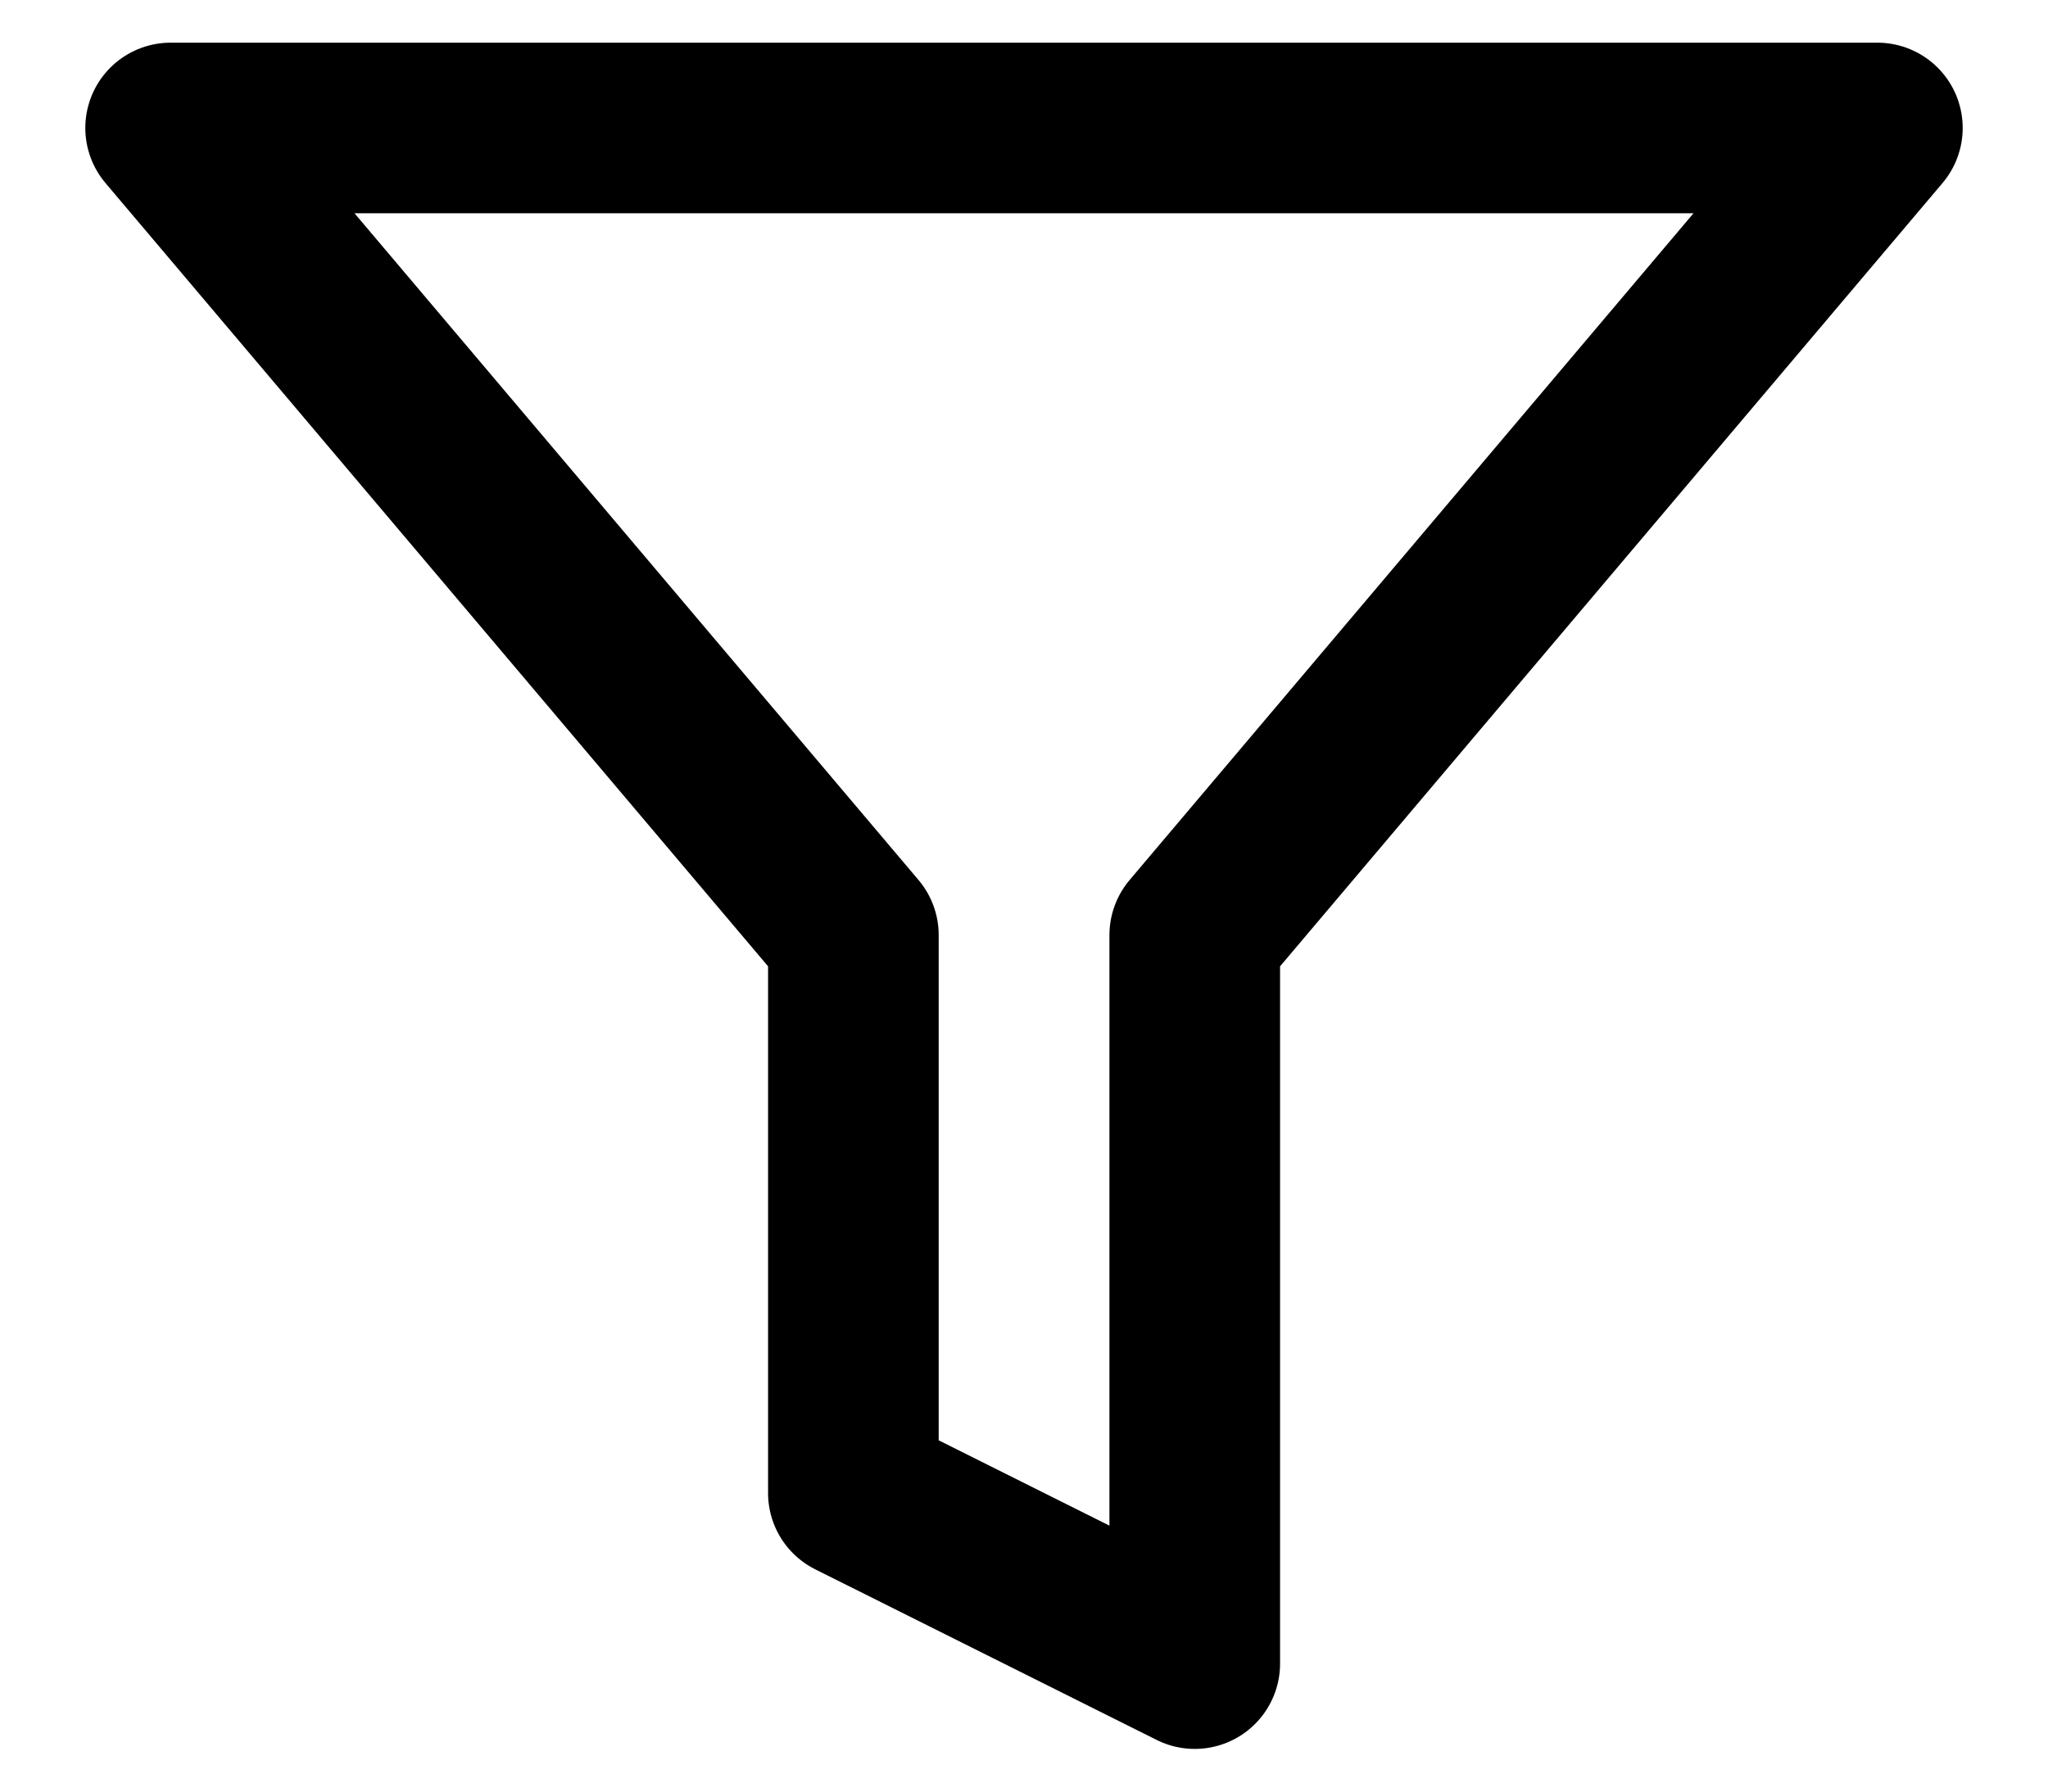
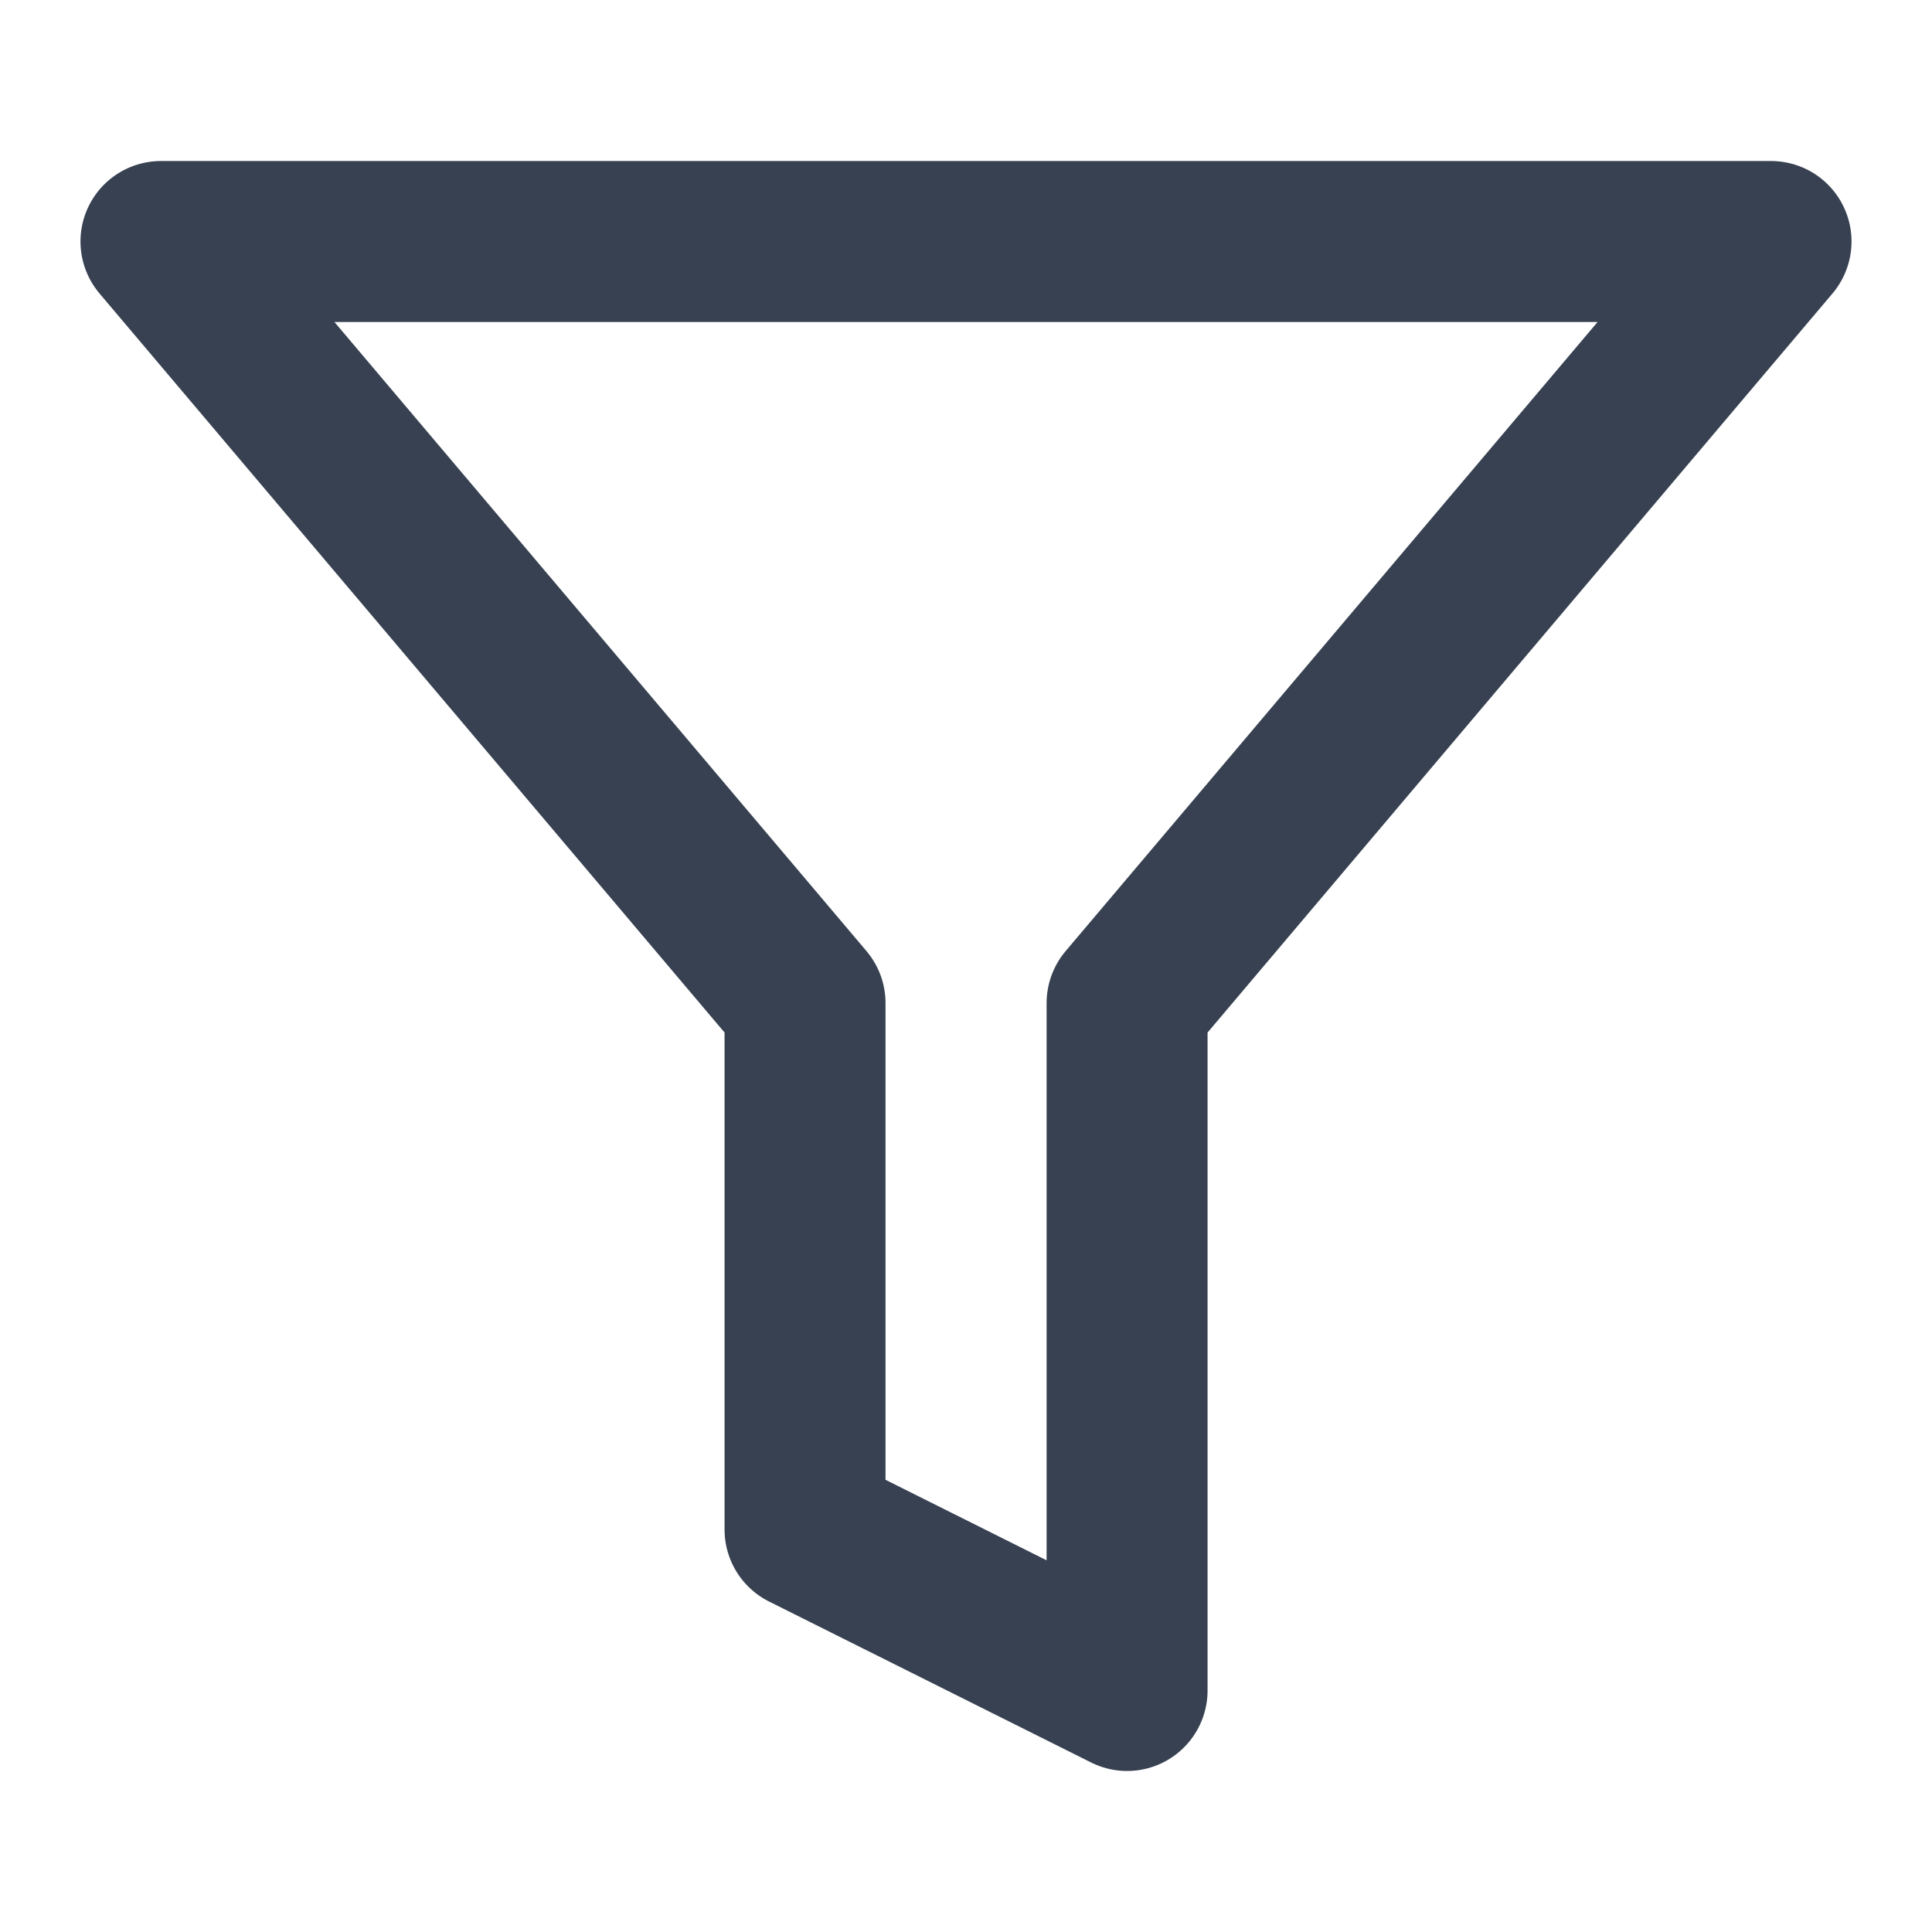
- <svg xmlns="http://www.w3.org/2000/svg" width="16" height="14" viewBox="0 0 16 14" stroke="currentColor" fill="none">
-   <path d="M14.667 1H1.333L6.667 7.307V11.667L9.334 13V7.307L14.667 1Z" stroke="currentColor" stroke-width="1.333" stroke-linecap="round" stroke-linejoin="round" />
+ <svg xmlns="http://www.w3.org/2000/svg" width="16" height="16" viewBox="0 0 16 16" fill="none">
+   <path d="M14.667 2H1.333L6.667 8.307V12.667L9.334 14V8.307L14.667 2Z" stroke="#374151" stroke-width="1.333" stroke-linecap="round" stroke-linejoin="round" />
</svg>
